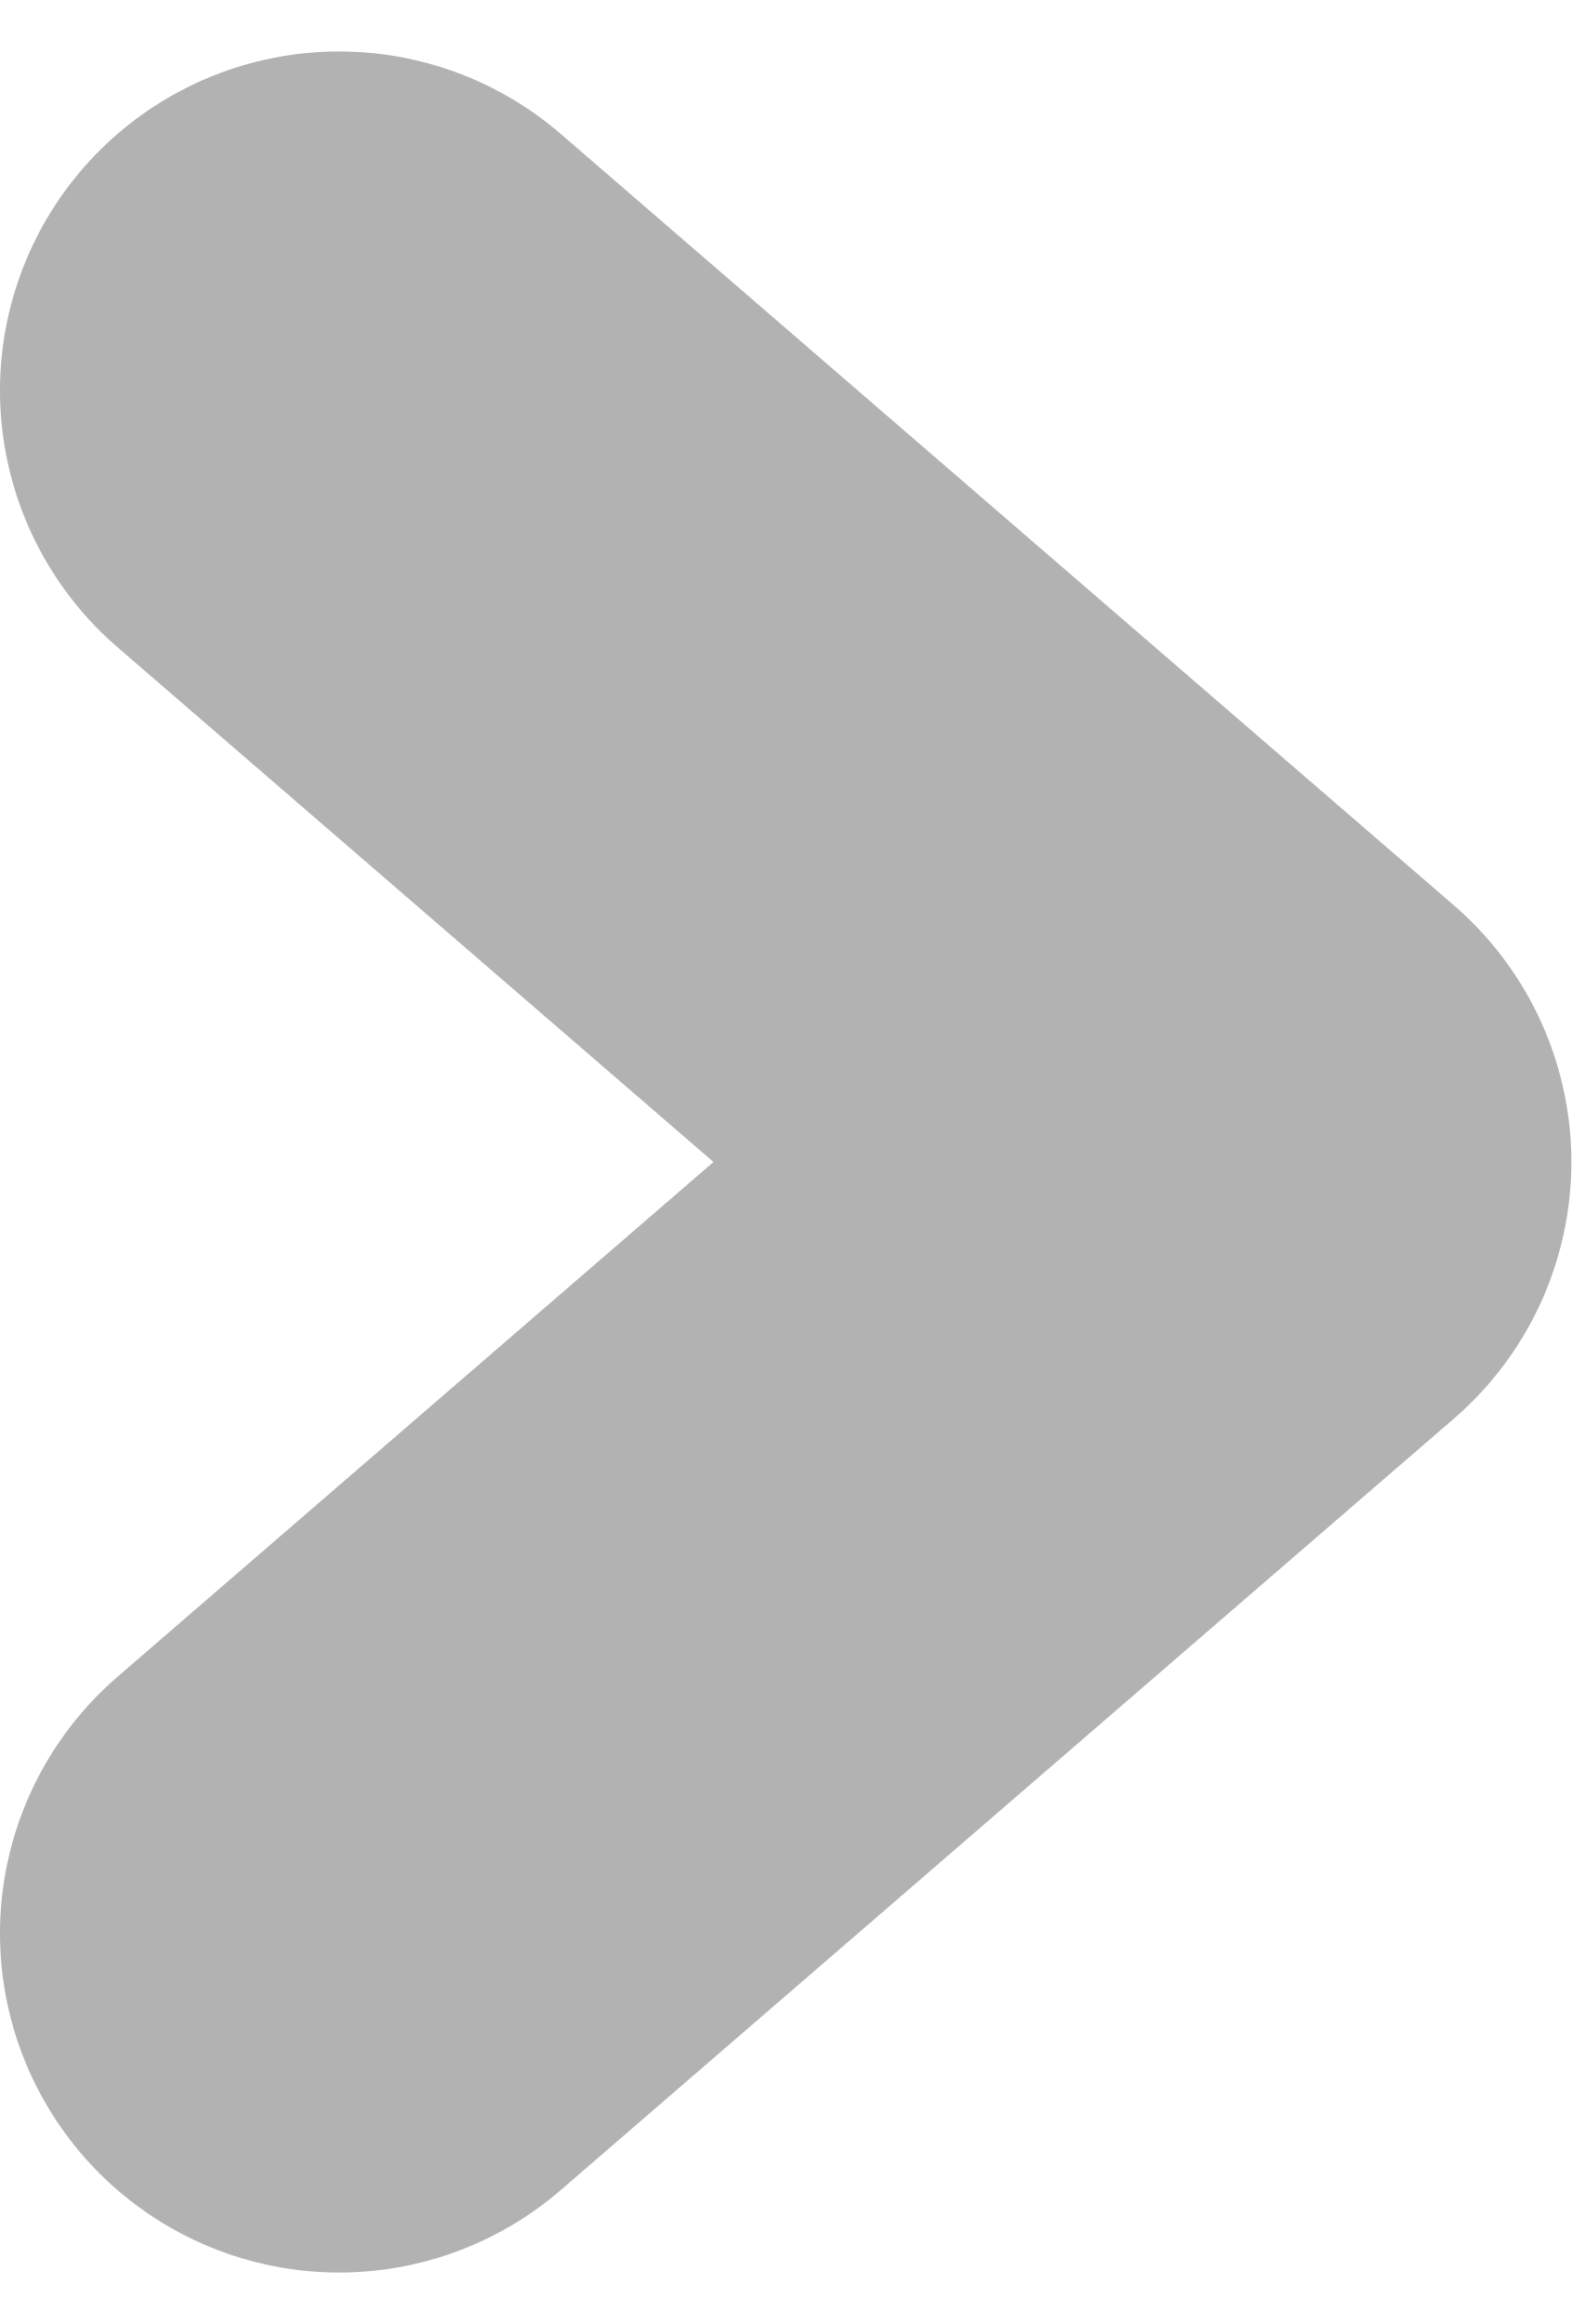
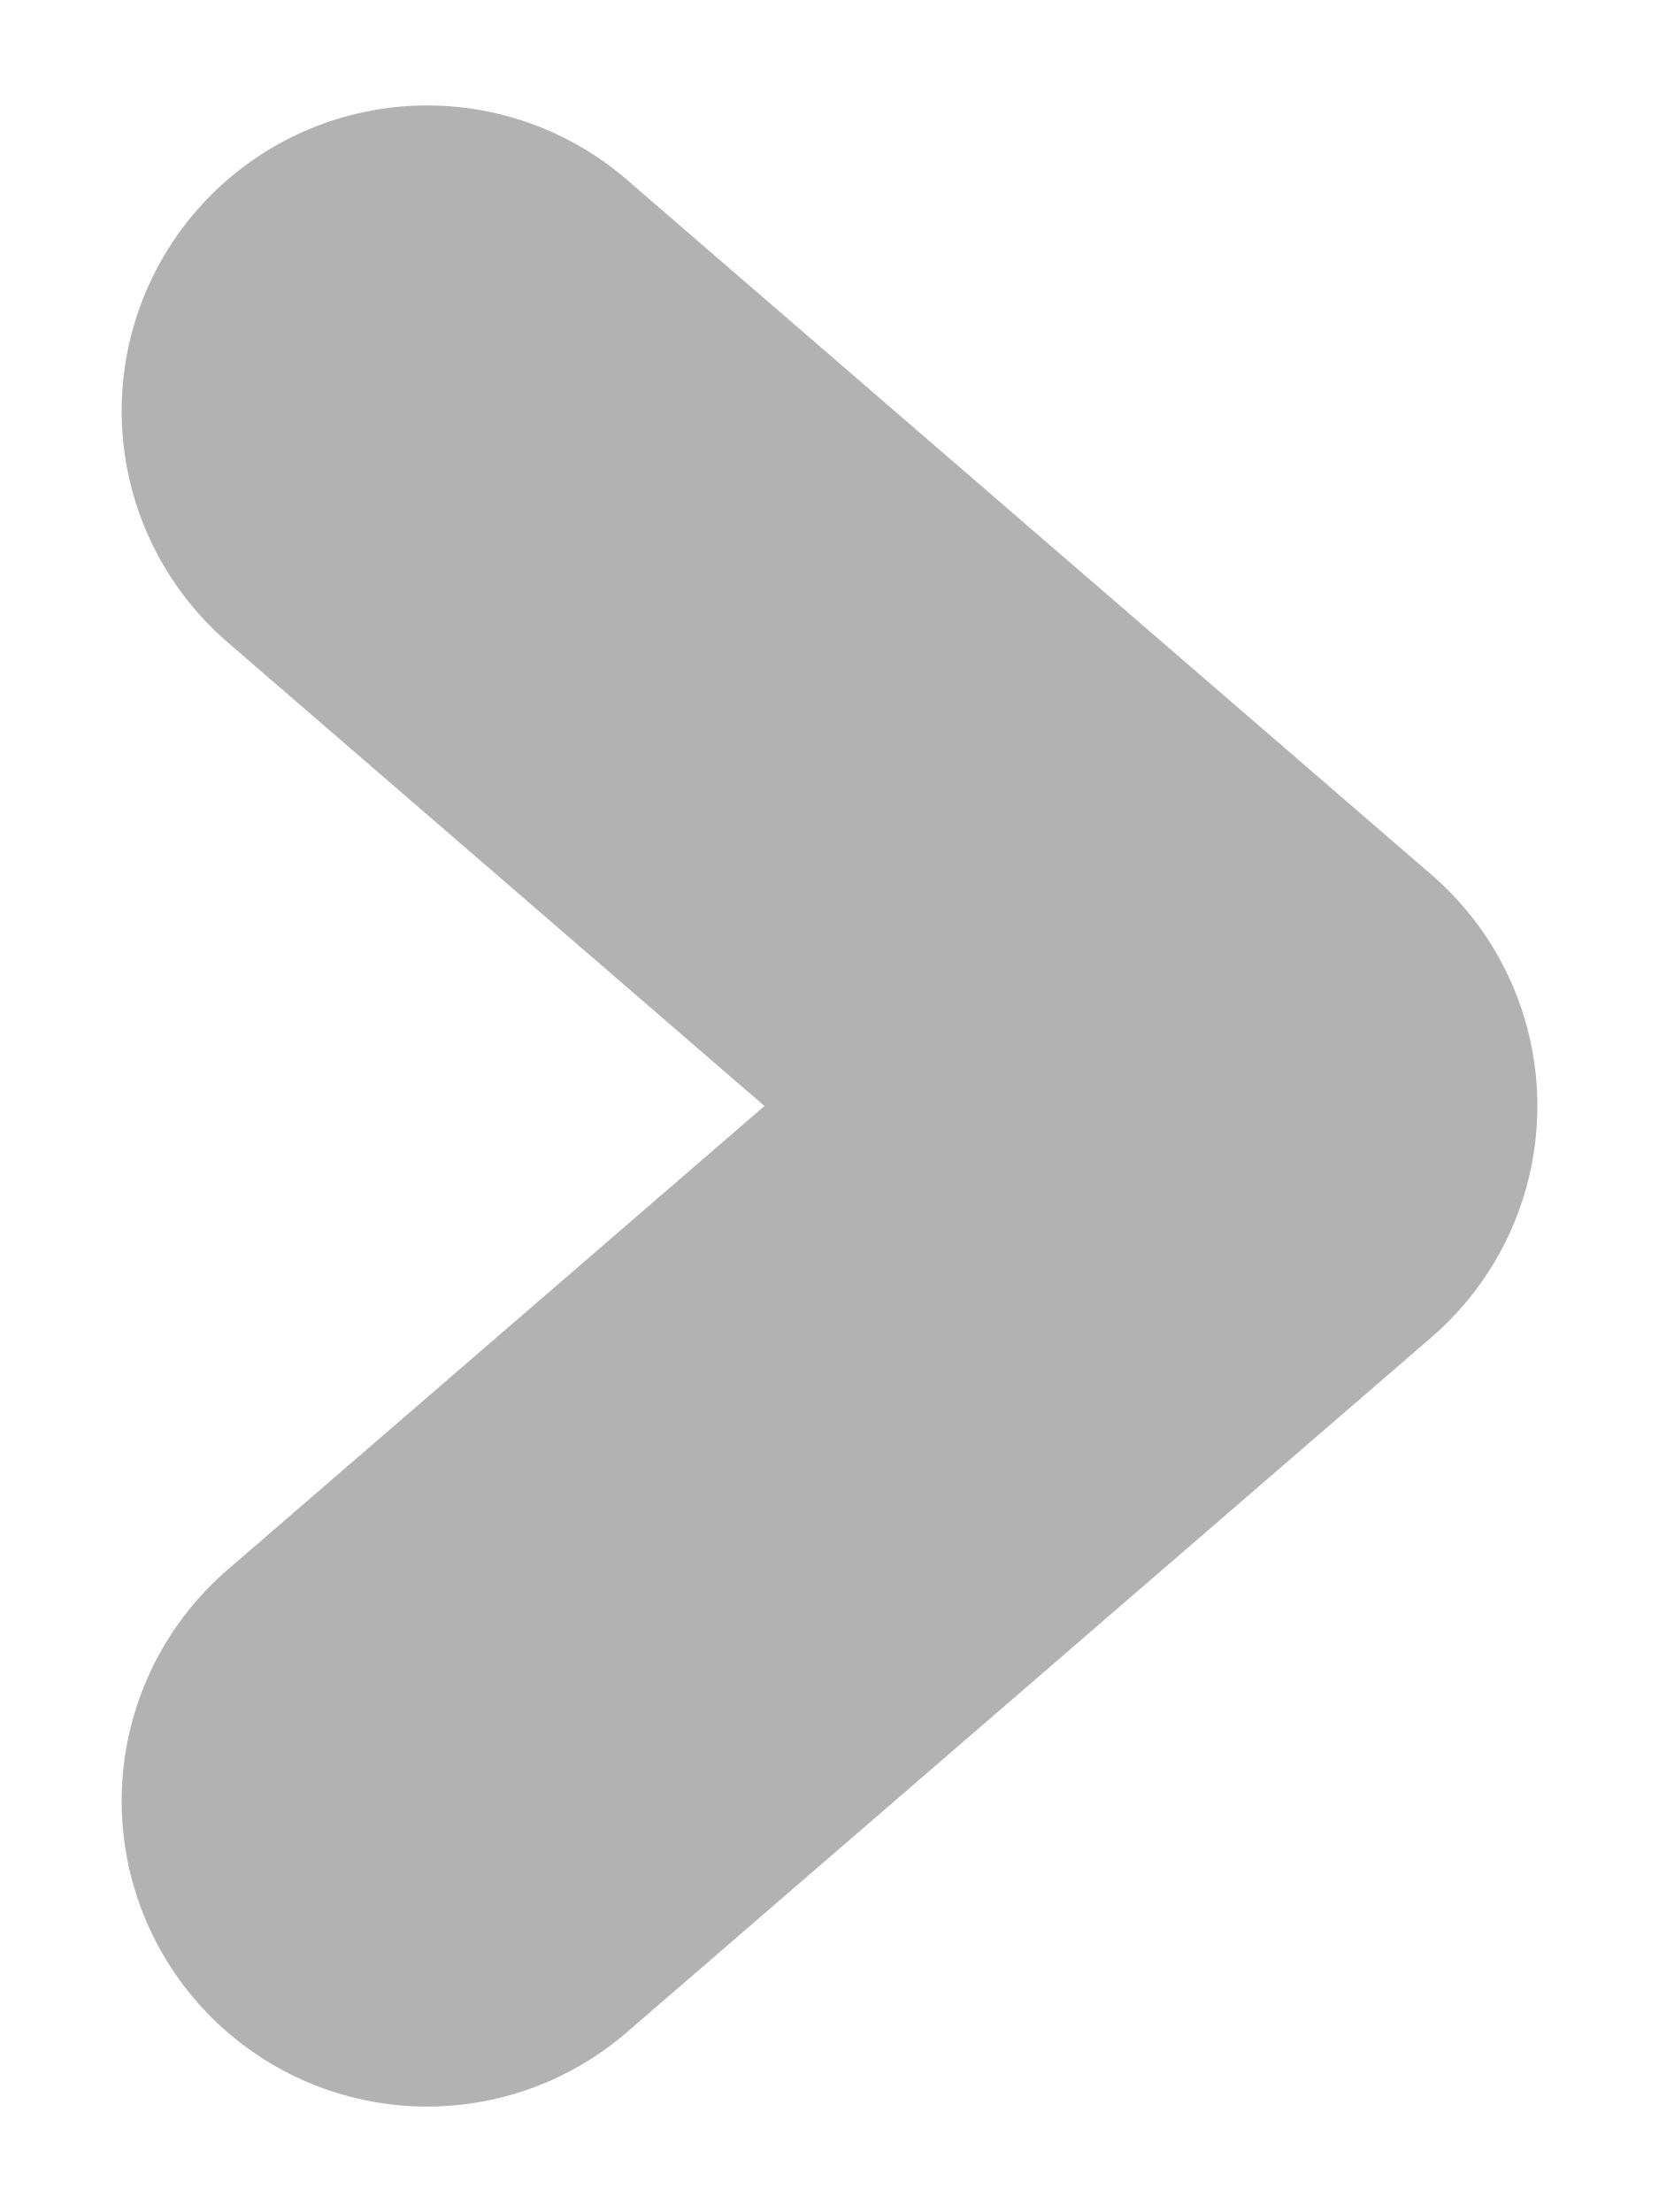
- <svg xmlns="http://www.w3.org/2000/svg" width="256" height="378.636" viewBox="0 0 67.733 100.181" version="1.1" id="svg1">
+ <svg xmlns="http://www.w3.org/2000/svg" width="300" height="400" viewBox="0 0 79.375 105.833" version="1.1" id="svg1">
  <defs id="defs1" />
  <g id="layer1">
-     <path style="fill:none;fill-opacity:1;stroke:#b2b2b2;stroke-width:29.235;stroke-linecap:round;stroke-linejoin:round;stroke-dasharray:none;stroke-opacity:1" d="M 14.617,83.345 53.117,50.09 14.617,16.836" id="path2" />
+     <path style="fill:none;fill-opacity:1;stroke:#b2b2b2;stroke-width:29.235;stroke-linecap:round;stroke-linejoin:round;stroke-dasharray:none;stroke-opacity:1" d="M 20.438,86.171 58.938,52.917 20.438,19.662" id="path2" />
  </g>
</svg>
